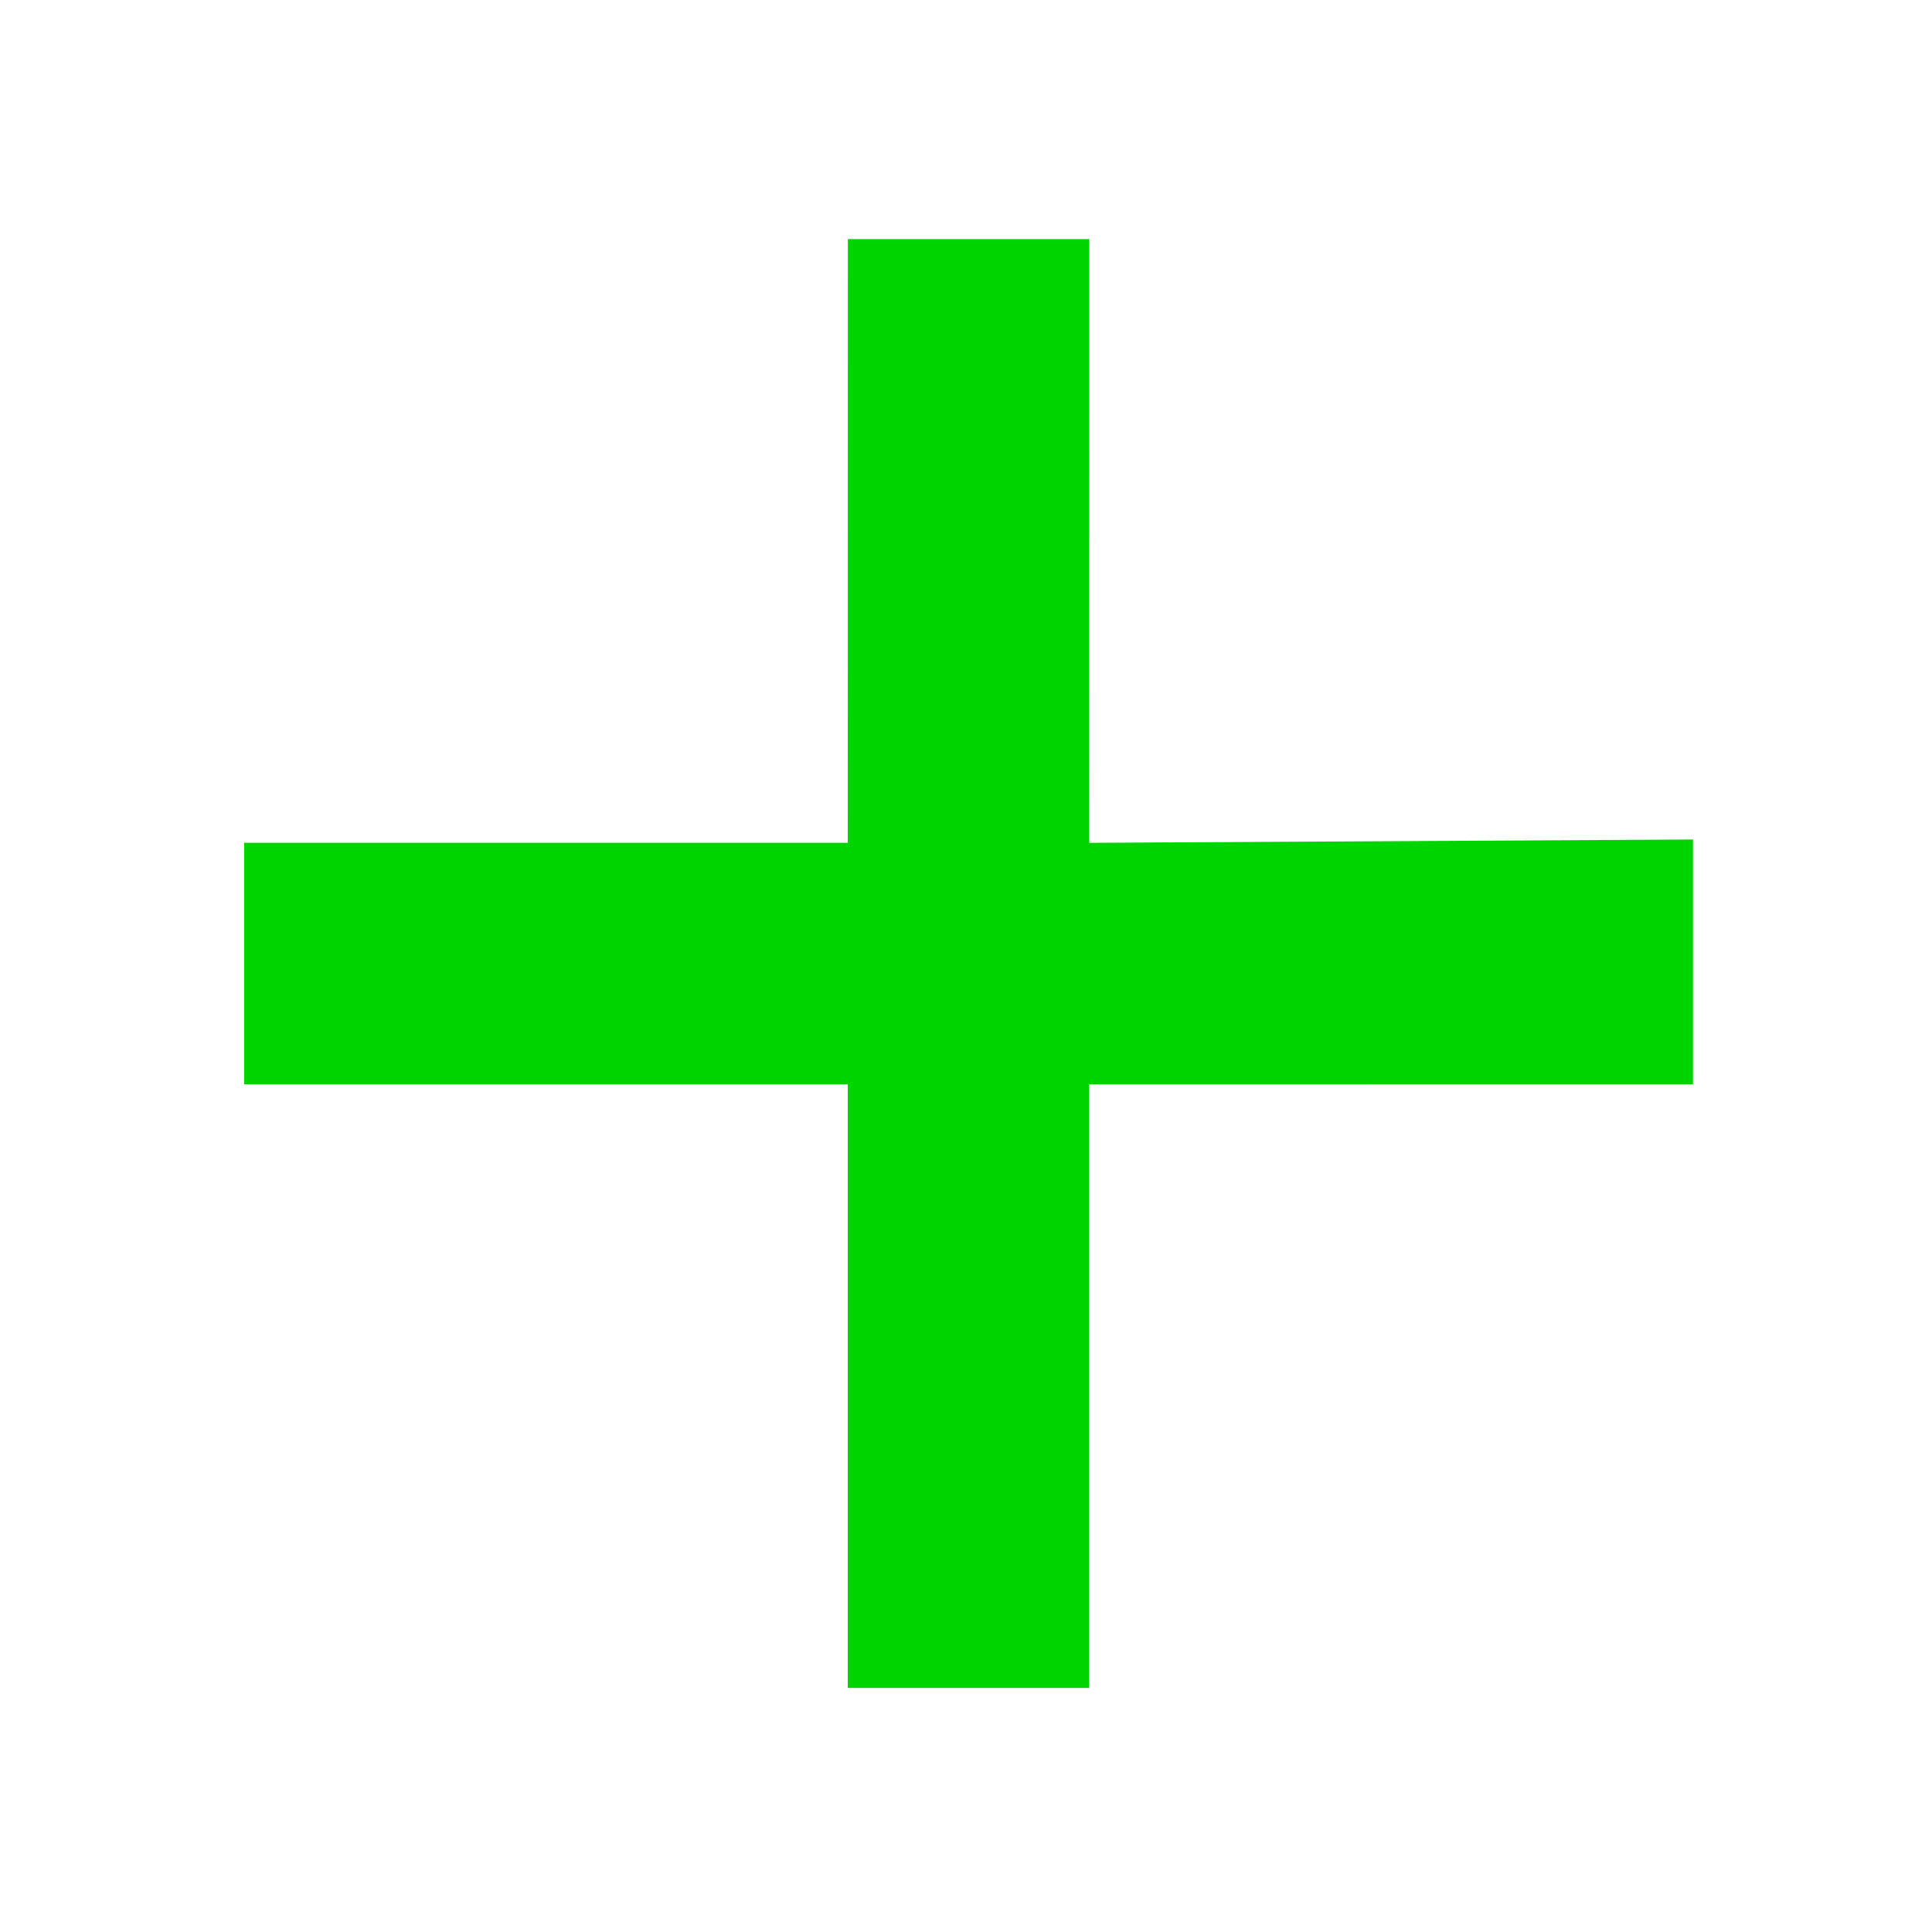
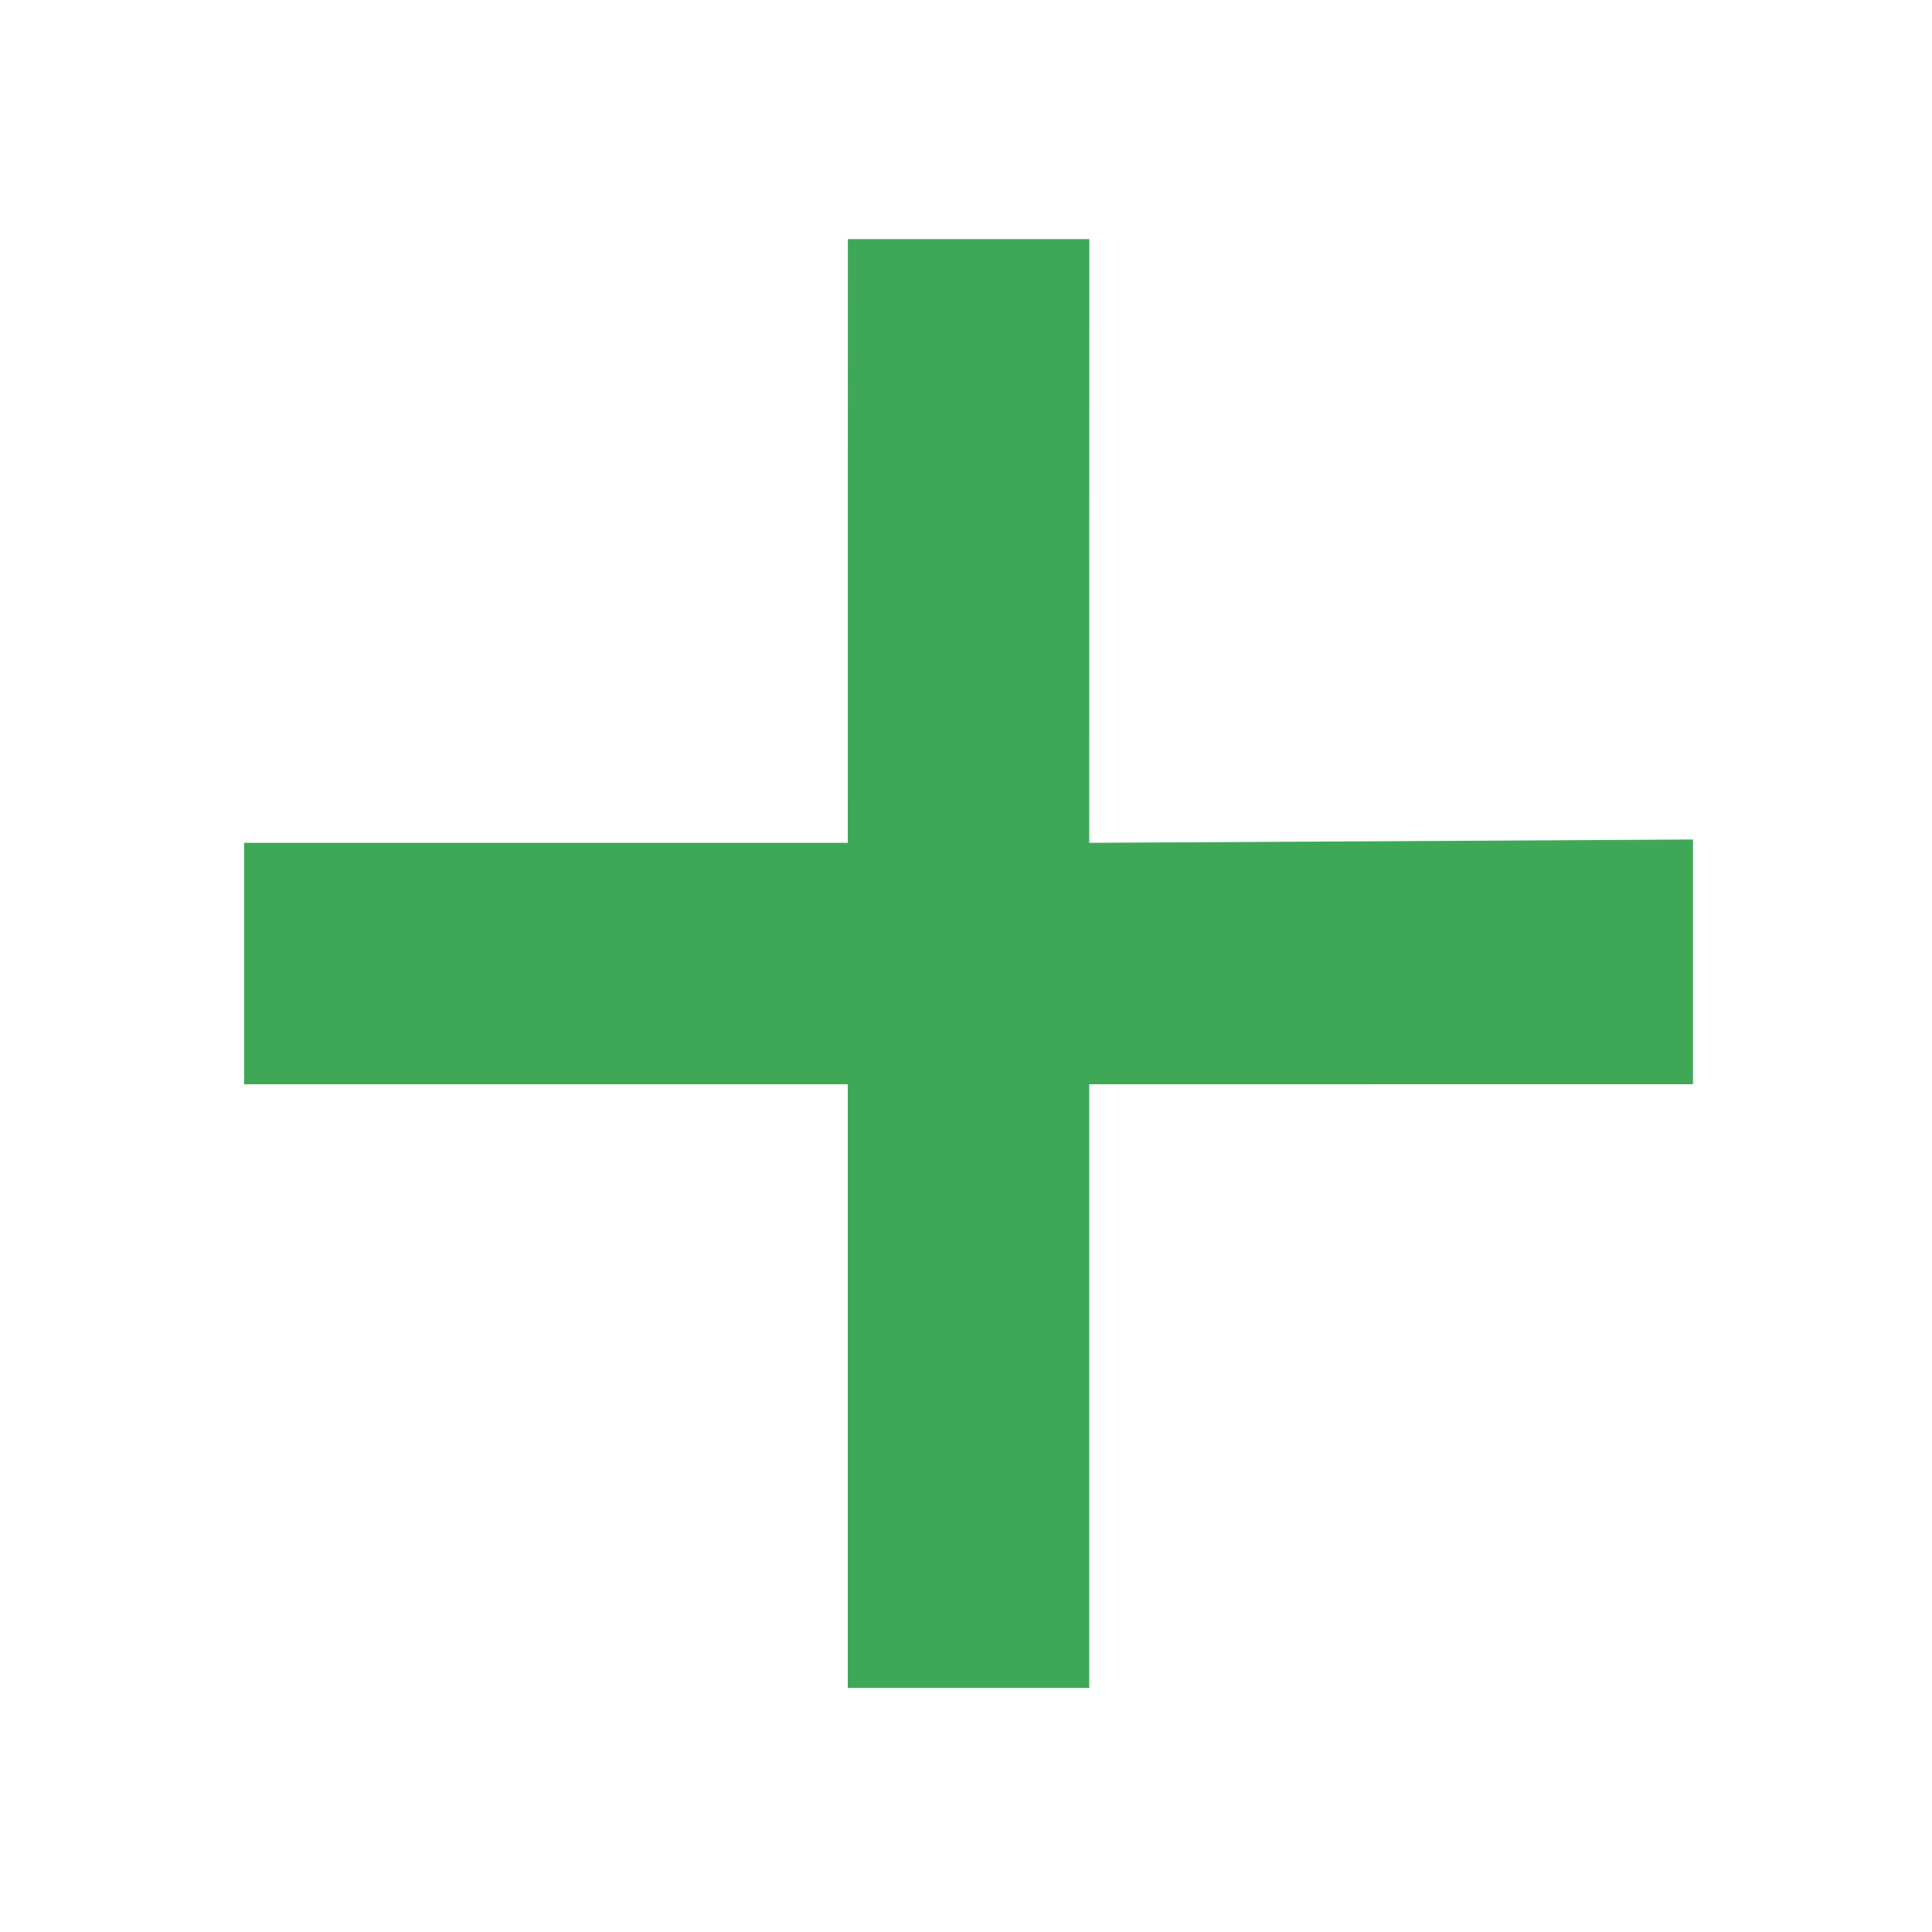
<svg xmlns="http://www.w3.org/2000/svg" height="16" width="16" version="1.1" viewBox="0 0 16 16">
-   <g transform="matrix(-.70711 -.70711 .70711 -.70711 -724.85 753.16)" fill="#00d400">
-     <path d="m3.755 1041.6 1.414-1.414 3.535 3.535 3.535-3.535 1.414 1.414-3.535 3.535 3.535 3.536-1.414 1.414-3.535-3.536-3.516 3.555-1.433-1.433 3.535-3.536z" fill="#00d400" />
+   <g transform="matrix(-.70711 -.70711 .70711 -.70711 -724.85 753.16)" fill="#3ea857">
+     <path d="m3.755 1041.6 1.414-1.414 3.535 3.535 3.535-3.535 1.414 1.414-3.535 3.535 3.535 3.536-1.414 1.414-3.535-3.536-3.516 3.555-1.433-1.433 3.535-3.536z" fill="#3ea857" />
  </g>
</svg>
